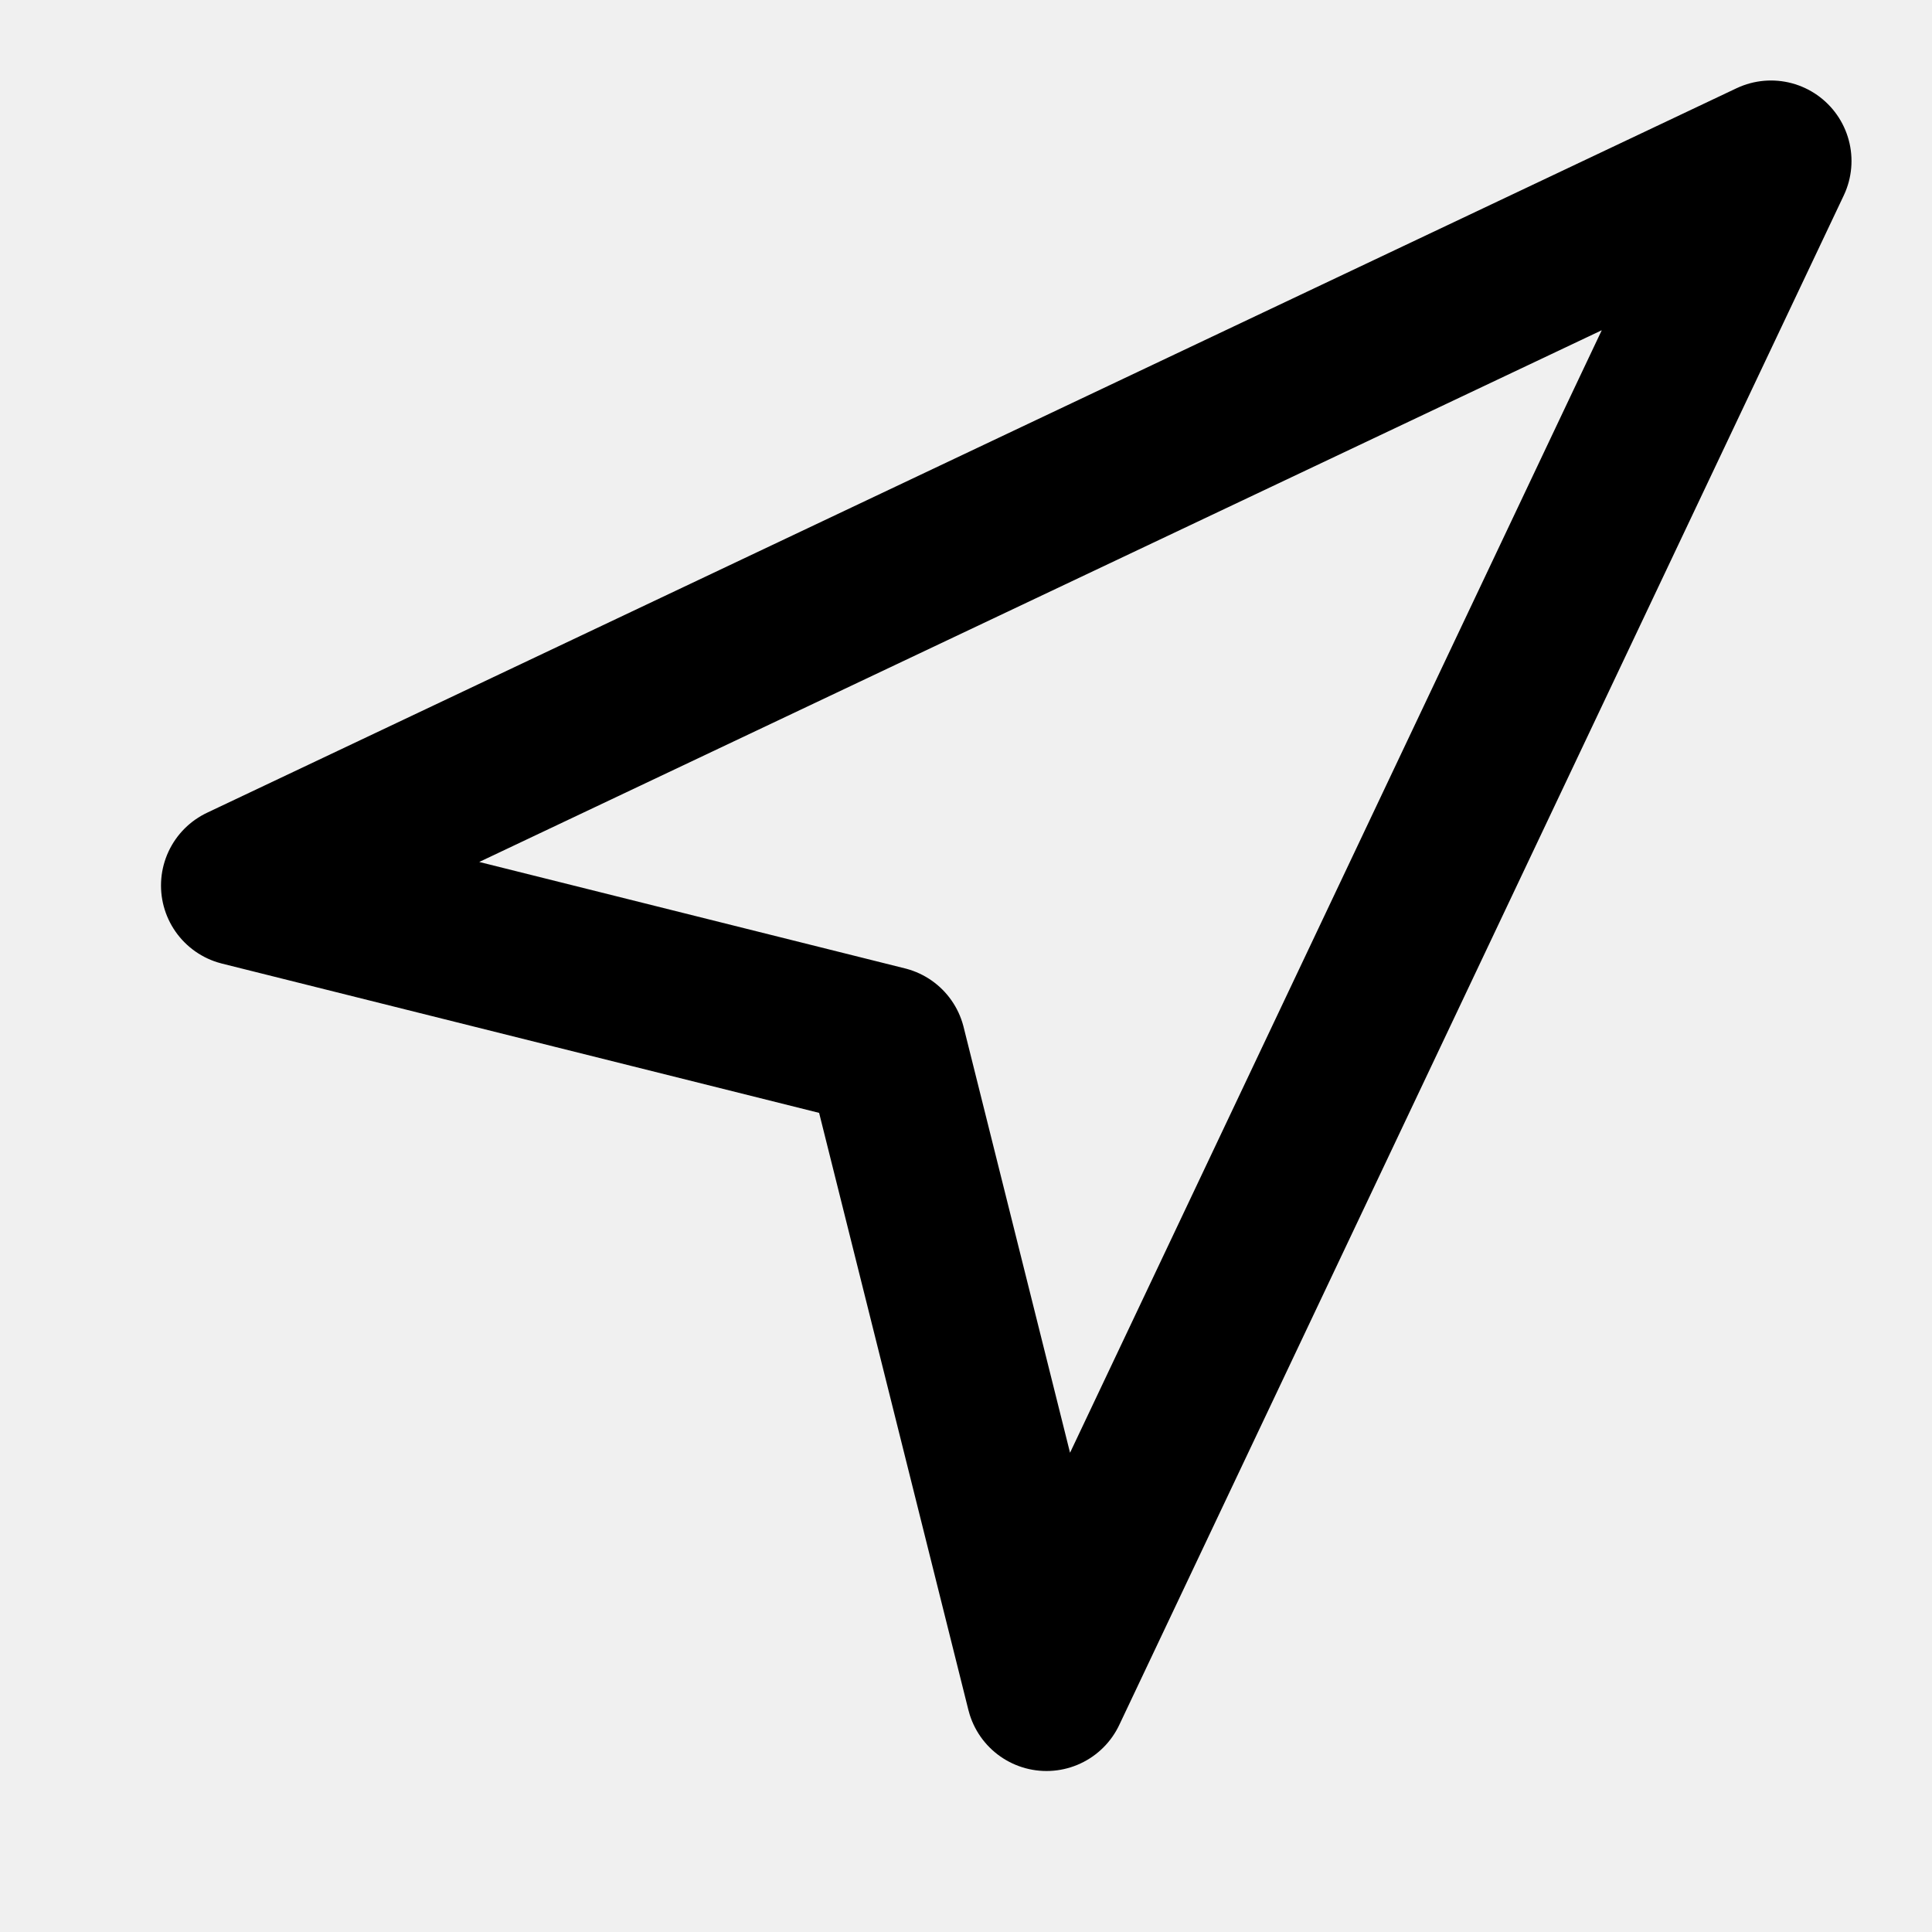
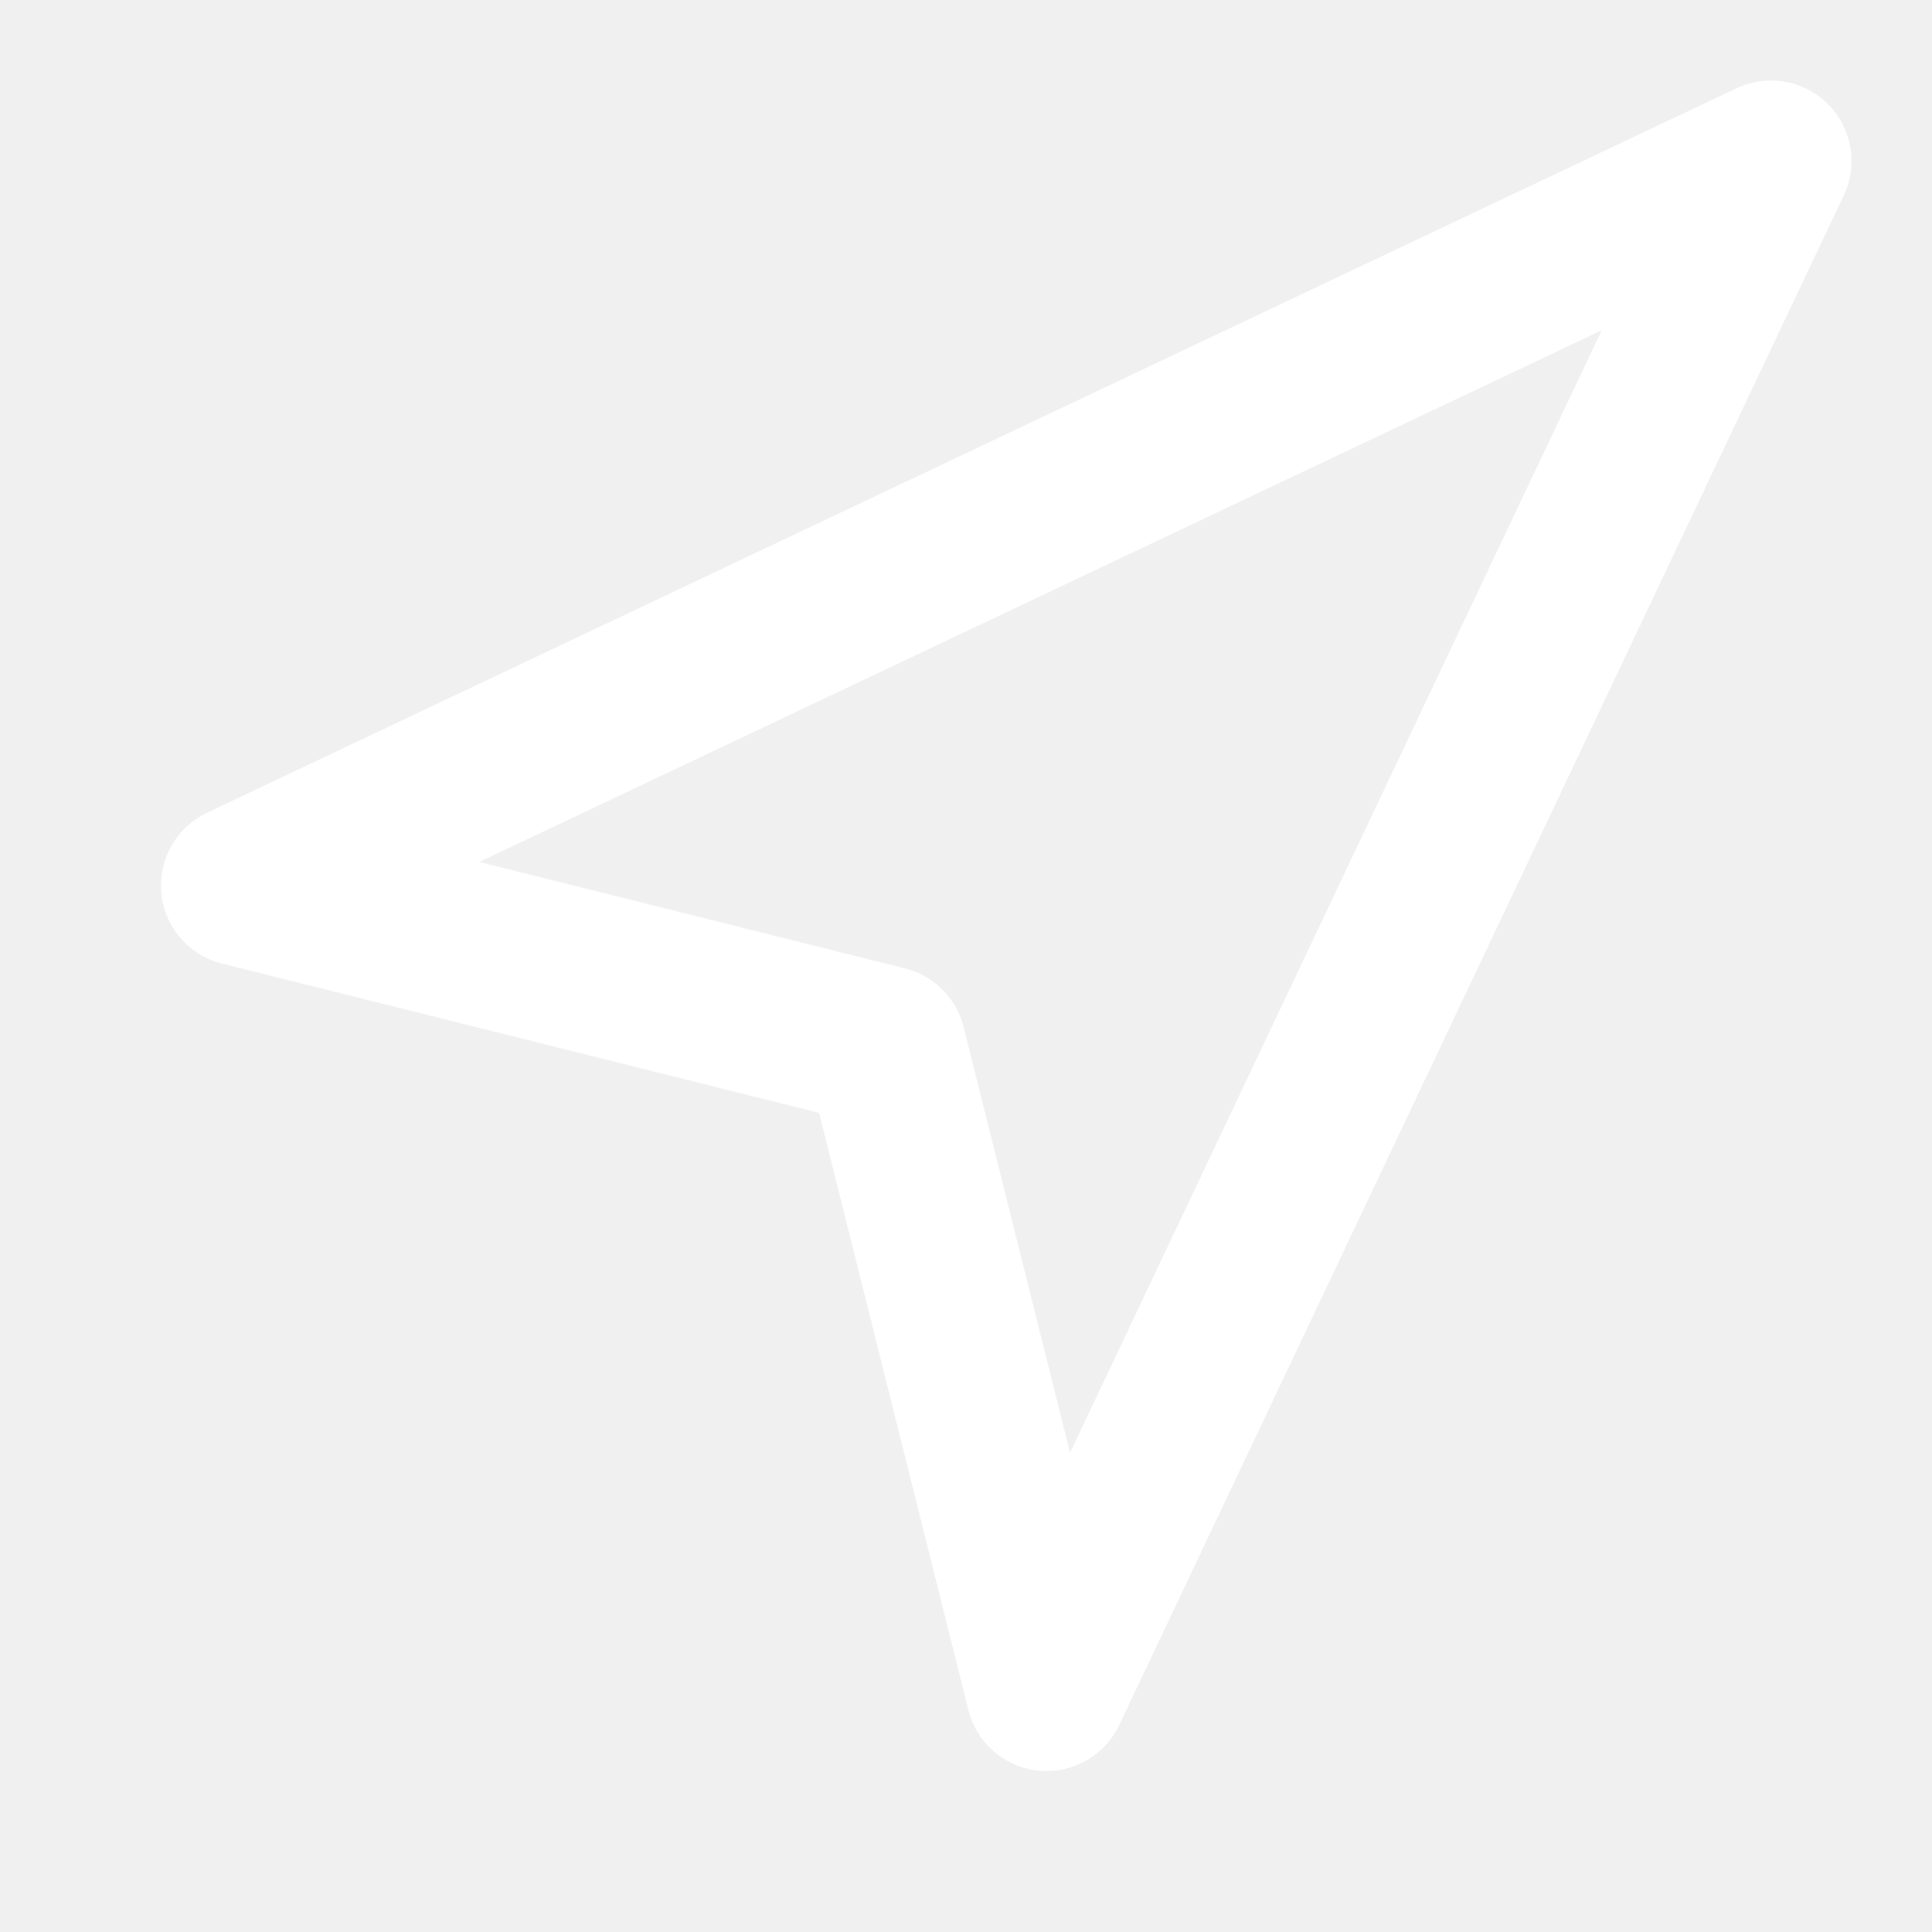
- <svg xmlns="http://www.w3.org/2000/svg" width="50" height="50" fill="none" stroke="currentColor" stroke-width="2" stroke-linecap="round" stroke-linejoin="round" class="feather feather-navigation" viewBox="0 0 24 24">
+ <svg xmlns="http://www.w3.org/2000/svg" width="50" height="50" fill="none" stroke="white" stroke-width="2" stroke-linecap="round" stroke-linejoin="round" class="feather feather-navigation" viewBox="0 0 24 24">
  <polygon points="3 11 22 2 13 21 11 13 3 11" />
</svg>
